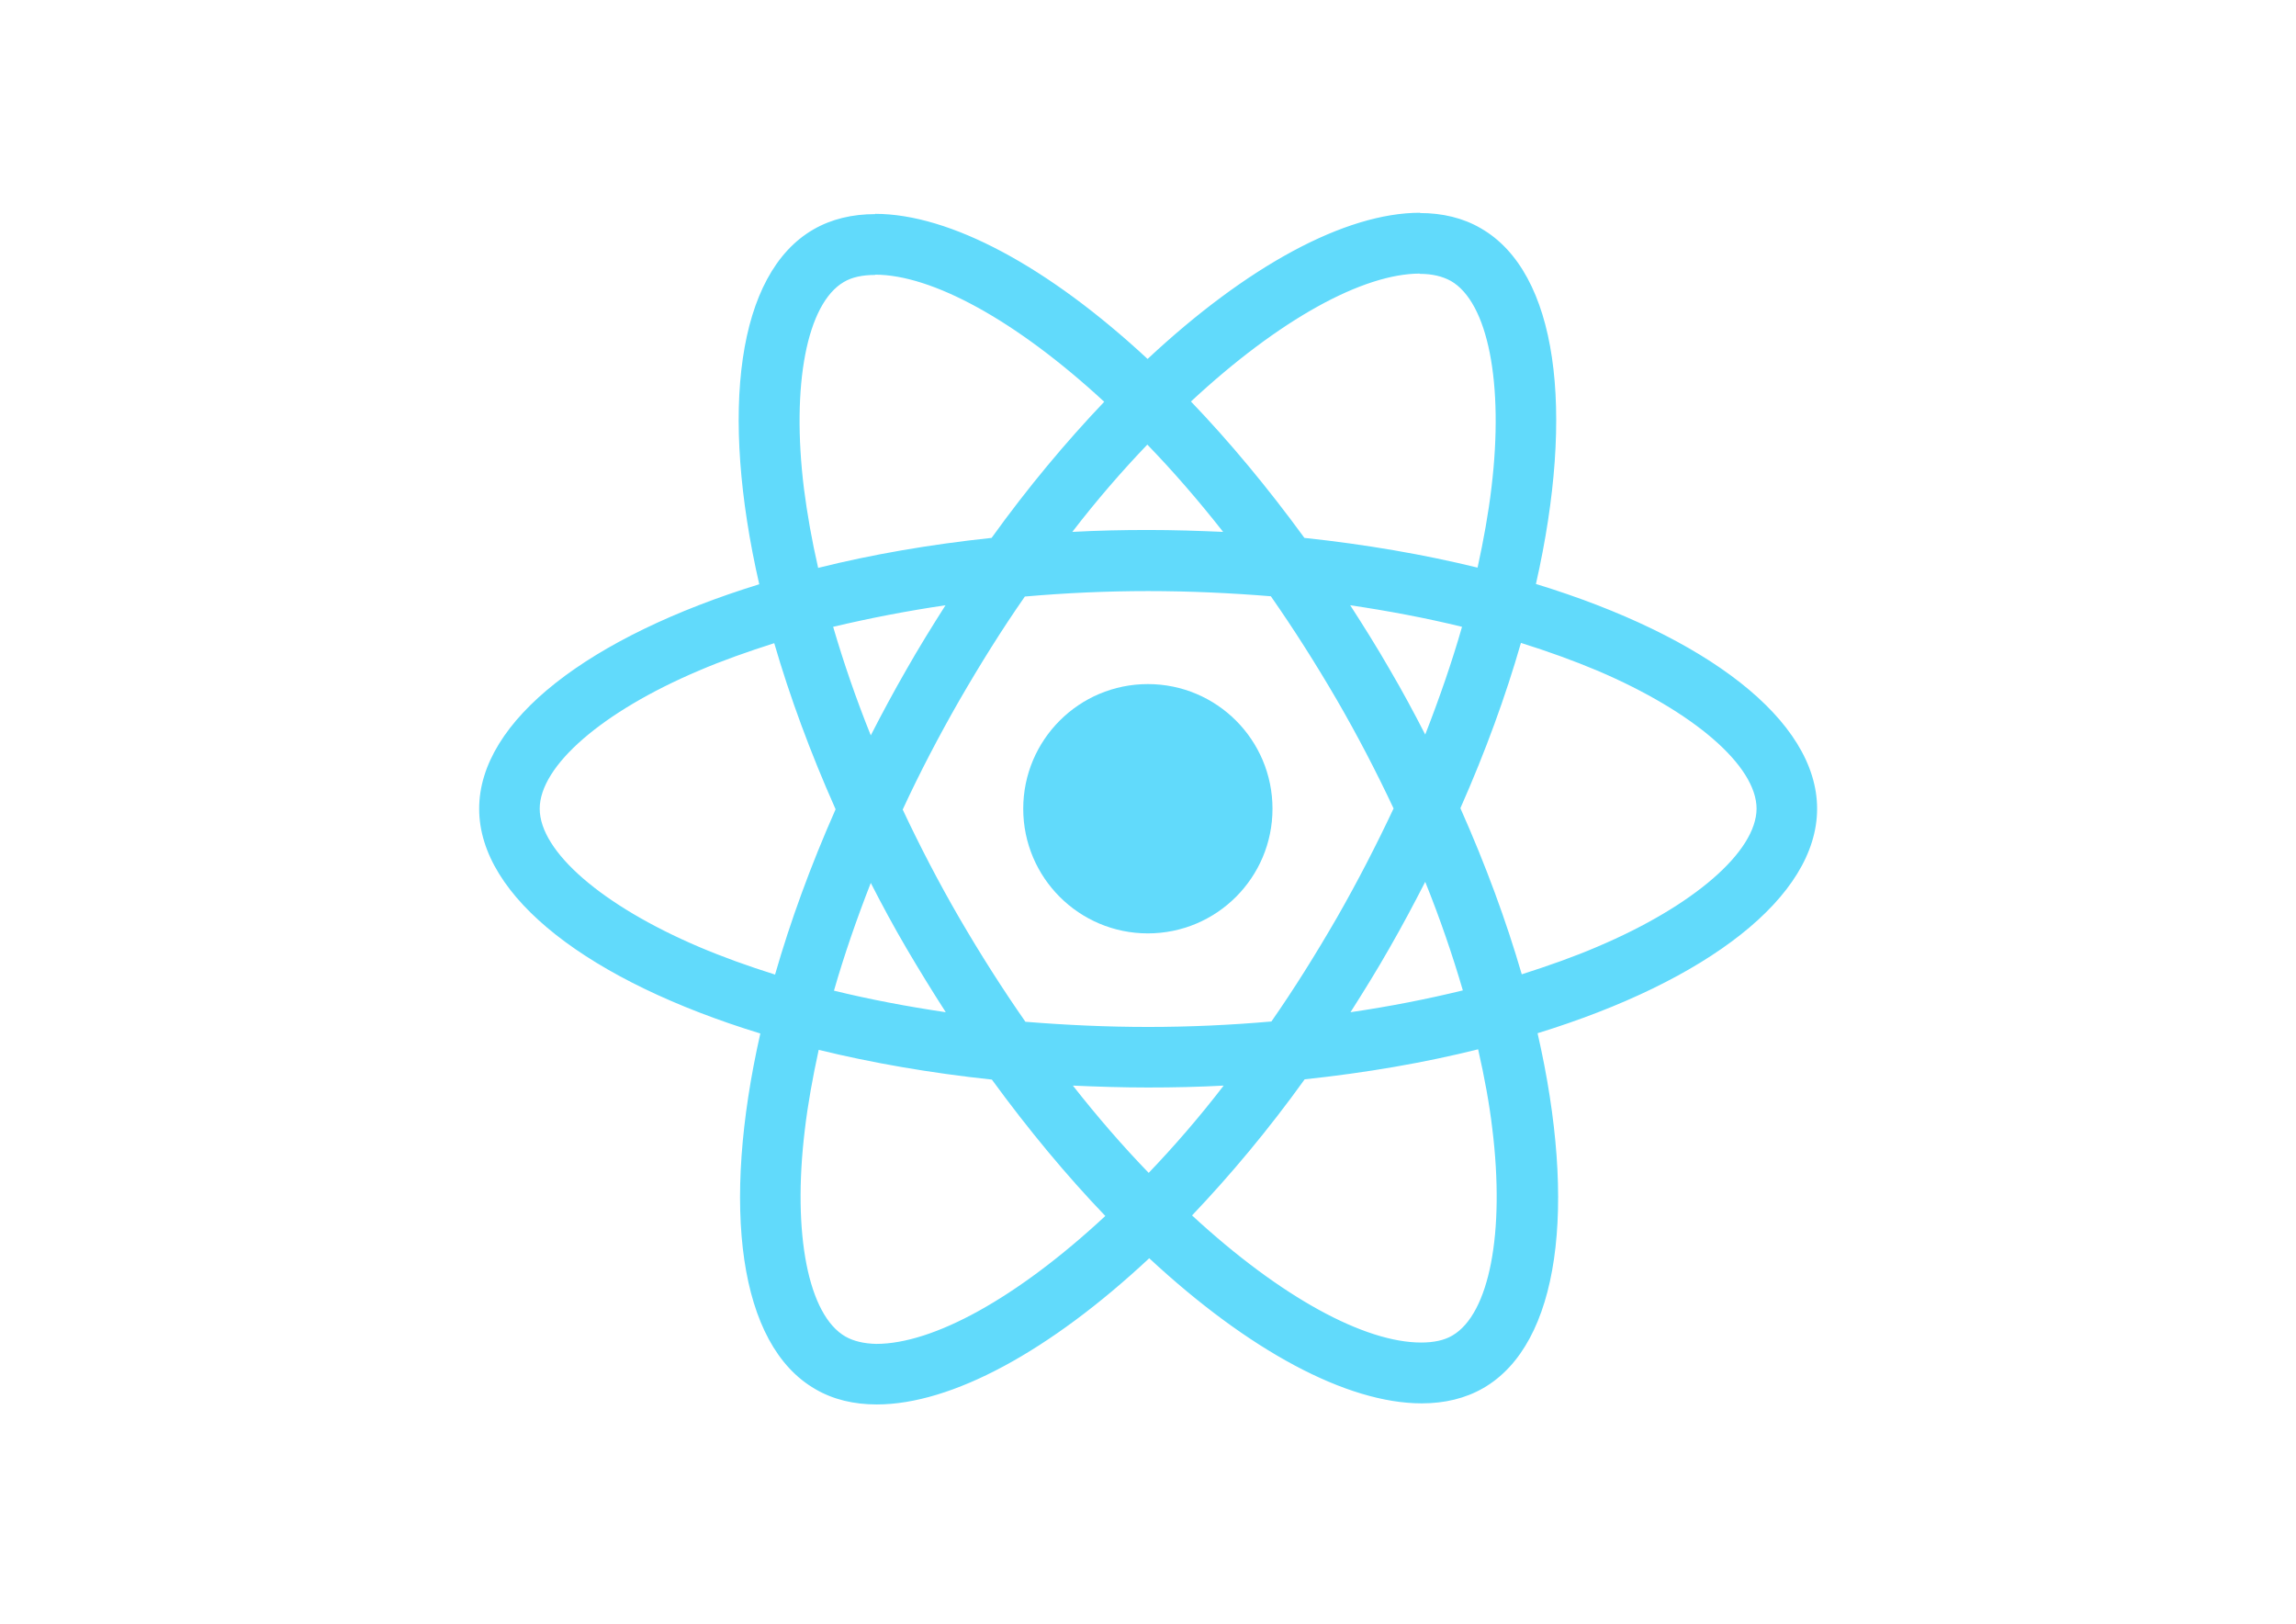
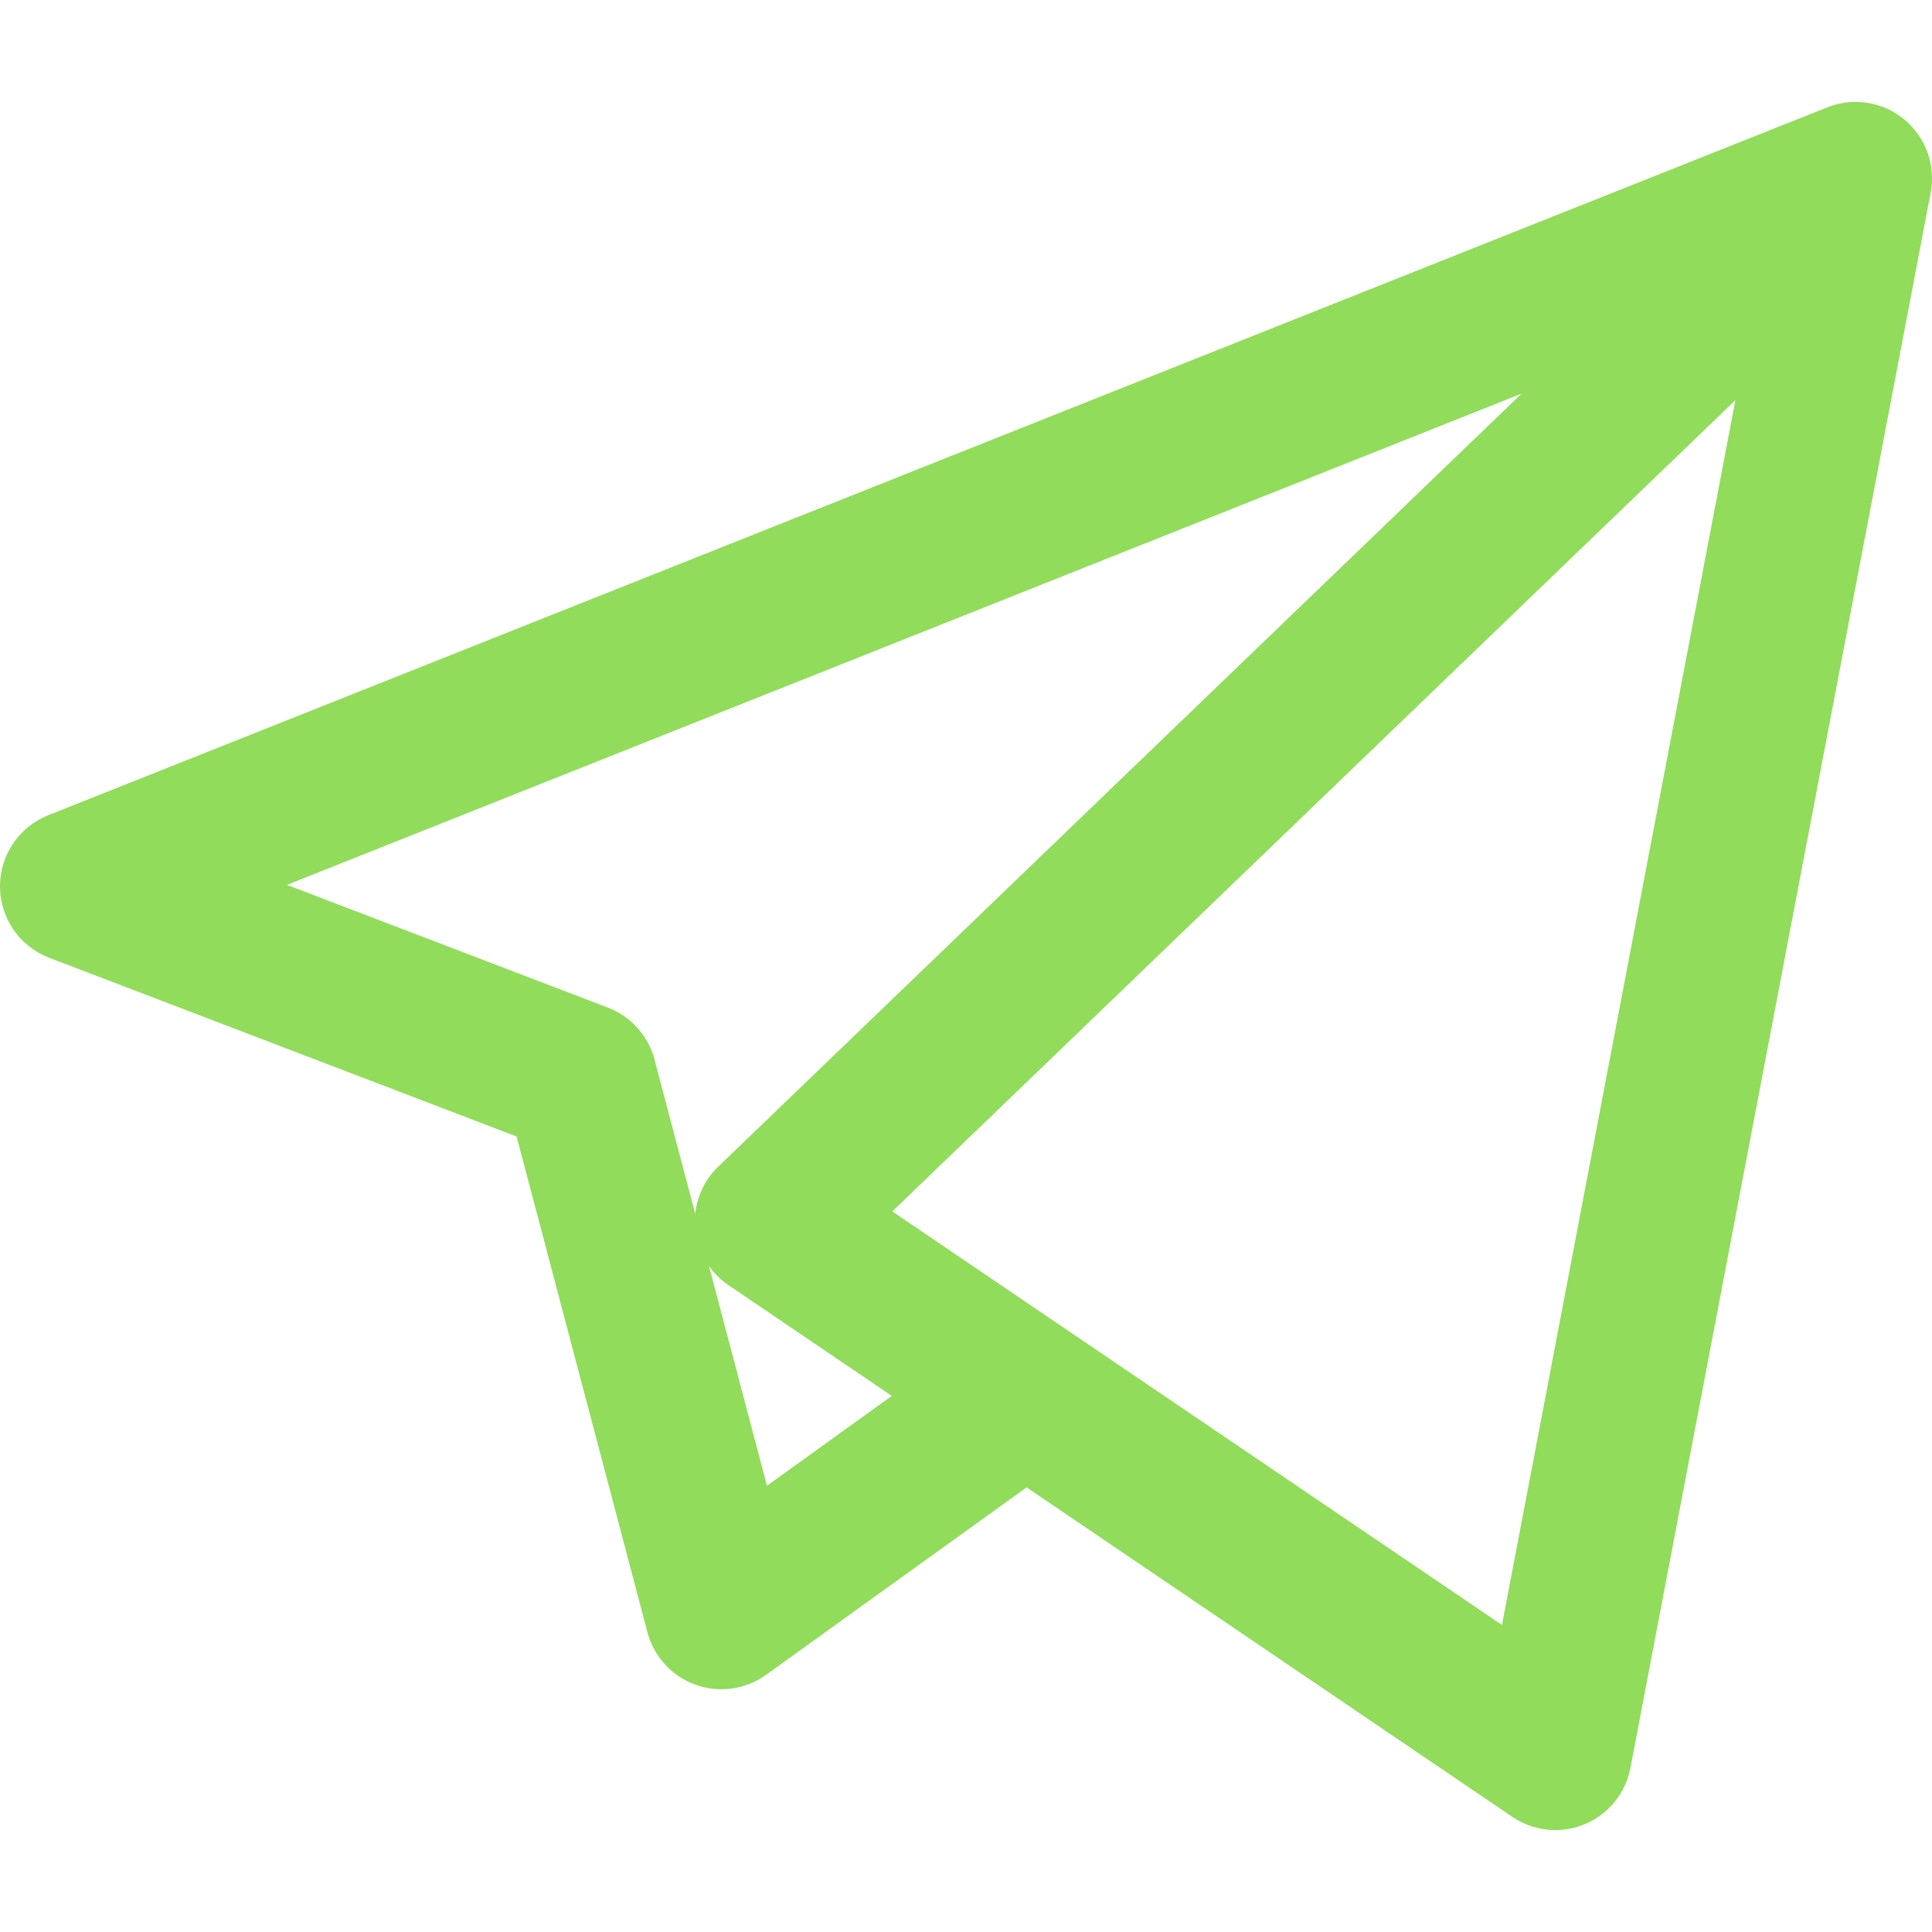
- <svg xmlns="http://www.w3.org/2000/svg" viewBox="0 0 841.9 595.3">
-   <g fill="#61DAFB">
-     <path d="M666.3 296.5c0-32.5-40.7-63.3-103.1-82.4 14.4-63.6 8-114.2-20.2-130.4-6.5-3.8-14.1-5.6-22.4-5.6v22.3c4.6 0 8.3.9 11.4 2.6 13.6 7.8 19.5 37.5 14.9 75.7-1.1 9.4-2.9 19.3-5.1 29.4-19.6-4.8-41-8.5-63.5-10.9-13.5-18.5-27.5-35.3-41.6-50 32.6-30.3 63.2-46.9 84-46.9V78c-27.5 0-63.5 19.6-99.9 53.6-36.4-33.8-72.4-53.2-99.9-53.2v22.3c20.7 0 51.4 16.5 84 46.6-14 14.7-28 31.4-41.3 49.9-22.6 2.4-44 6.1-63.6 11-2.3-10-4-19.7-5.2-29-4.7-38.2 1.1-67.9 14.6-75.8 3-1.8 6.9-2.6 11.5-2.6V78.5c-8.4 0-16 1.8-22.6 5.6-28.1 16.2-34.4 66.7-19.9 130.1-62.2 19.2-102.7 49.9-102.7 82.3 0 32.5 40.7 63.3 103.1 82.4-14.4 63.6-8 114.2 20.2 130.4 6.5 3.8 14.1 5.6 22.5 5.6 27.5 0 63.5-19.6 99.9-53.6 36.4 33.8 72.4 53.2 99.9 53.2 8.4 0 16-1.8 22.6-5.6 28.1-16.2 34.4-66.7 19.9-130.1 62-19.1 102.5-49.9 102.5-82.3zm-130.2-66.7c-3.7 12.9-8.3 26.2-13.5 39.5-4.1-8-8.4-16-13.1-24-4.6-8-9.5-15.8-14.4-23.4 14.2 2.1 27.9 4.7 41 7.9zm-45.8 106.5c-7.8 13.5-15.8 26.3-24.1 38.2-14.9 1.3-30 2-45.2 2-15.1 0-30.2-.7-45-1.9-8.3-11.9-16.4-24.6-24.2-38-7.6-13.1-14.5-26.4-20.8-39.8 6.2-13.4 13.2-26.8 20.7-39.9 7.8-13.5 15.8-26.3 24.1-38.2 14.9-1.3 30-2 45.2-2 15.1 0 30.2.7 45 1.9 8.3 11.9 16.4 24.6 24.2 38 7.6 13.1 14.5 26.4 20.8 39.8-6.3 13.4-13.2 26.8-20.7 39.9zm32.3-13c5.4 13.4 10 26.8 13.8 39.8-13.1 3.2-26.9 5.9-41.2 8 4.9-7.7 9.8-15.6 14.4-23.7 4.6-8 8.9-16.1 13-24.1zM421.2 430c-9.3-9.6-18.6-20.3-27.8-32 9 .4 18.2.7 27.5.7 9.4 0 18.7-.2 27.8-.7-9 11.7-18.3 22.4-27.5 32zm-74.4-58.9c-14.2-2.1-27.9-4.7-41-7.9 3.7-12.9 8.3-26.2 13.5-39.5 4.1 8 8.4 16 13.1 24 4.7 8 9.5 15.8 14.4 23.4zM420.7 163c9.3 9.6 18.6 20.3 27.8 32-9-.4-18.2-.7-27.5-.7-9.4 0-18.7.2-27.8.7 9-11.7 18.3-22.4 27.5-32zm-74 58.9c-4.9 7.7-9.8 15.6-14.4 23.7-4.6 8-8.9 16-13 24-5.4-13.4-10-26.8-13.8-39.8 13.1-3.1 26.9-5.8 41.2-7.9zm-90.5 125.2c-35.4-15.1-58.3-34.9-58.3-50.6 0-15.7 22.9-35.6 58.3-50.6 8.6-3.7 18-7 27.7-10.1 5.7 19.6 13.2 40 22.5 60.9-9.2 20.8-16.6 41.1-22.2 60.6-9.9-3.1-19.3-6.5-28-10.2zM310 490c-13.6-7.8-19.5-37.5-14.9-75.7 1.1-9.4 2.9-19.3 5.1-29.4 19.6 4.8 41 8.5 63.5 10.9 13.5 18.5 27.5 35.3 41.6 50-32.6 30.3-63.2 46.9-84 46.9-4.5-.1-8.3-1-11.3-2.7zm237.2-76.2c4.7 38.2-1.1 67.9-14.6 75.8-3 1.8-6.9 2.6-11.5 2.6-20.7 0-51.4-16.5-84-46.6 14-14.7 28-31.4 41.3-49.9 22.6-2.4 44-6.1 63.6-11 2.3 10.1 4.1 19.8 5.2 29.1zm38.5-66.7c-8.6 3.7-18 7-27.7 10.1-5.7-19.6-13.2-40-22.5-60.9 9.2-20.8 16.6-41.1 22.2-60.6 9.9 3.1 19.3 6.5 28.1 10.2 35.4 15.1 58.3 34.9 58.3 50.6-.1 15.7-23 35.6-58.4 50.6zM320.8 78.4z" />
-     <circle cx="420.9" cy="296.5" r="45.7" />
-     <path d="M520.5 78.1z" />
+ <svg xmlns="http://www.w3.org/2000/svg" version="1.1" id="Capa_1" x="0px" y="0px" viewBox="0 0 189.473 189.473" style="enable-background:new 0 0 189.473 189.473;" xml:space="preserve" width="512px" height="512px">
+   <g>
+     <path d="M152.531,179.476c-1.48,0-2.95-0.438-4.211-1.293l-47.641-32.316l-25.552,18.386c-2.004,1.441-4.587,1.804-6.914,0.972   c-2.324-0.834-4.089-2.759-4.719-5.146l-12.83-48.622L4.821,93.928c-2.886-1.104-4.8-3.865-4.821-6.955   c-0.021-3.09,1.855-5.877,4.727-7.02l174.312-69.36c0.791-0.336,1.628-0.53,2.472-0.582c0.302-0.018,0.605-0.018,0.906-0.001   c1.748,0.104,3.465,0.816,4.805,2.13c0.139,0.136,0.271,0.275,0.396,0.42c1.11,1.268,1.72,2.814,1.835,4.389   c0.028,0.396,0.026,0.797-0.009,1.198c-0.024,0.286-0.065,0.571-0.123,0.854L159.898,173.38c-0.473,2.48-2.161,4.556-4.493,5.523   C154.48,179.287,153.503,179.476,152.531,179.476z M104.862,130.579l42.437,28.785L170.193,39.24l-82.687,79.566l17.156,11.638   C104.731,130.487,104.797,130.533,104.862,130.579z M69.535,124.178l5.682,21.53l12.242-8.809l-16.03-10.874   C70.684,125.521,70.046,124.893,69.535,124.178z M28.136,86.782l31.478,12.035c2.255,0.862,3.957,2.758,4.573,5.092l3.992,15.129   c0.183-1.745,0.974-3.387,2.259-4.624L149.227,38.6L28.136,86.782z" fill="#91DC5A" />
  </g>
+   <g>
+ </g>
+   <g>
+ </g>
+   <g>
+ </g>
+   <g>
+ </g>
+   <g>
+ </g>
+   <g>
+ </g>
+   <g>
+ </g>
+   <g>
+ </g>
+   <g>
+ </g>
+   <g>
+ </g>
+   <g>
+ </g>
+   <g>
+ </g>
+   <g>
+ </g>
+   <g>
+ </g>
+   <g>
+ </g>
</svg>
